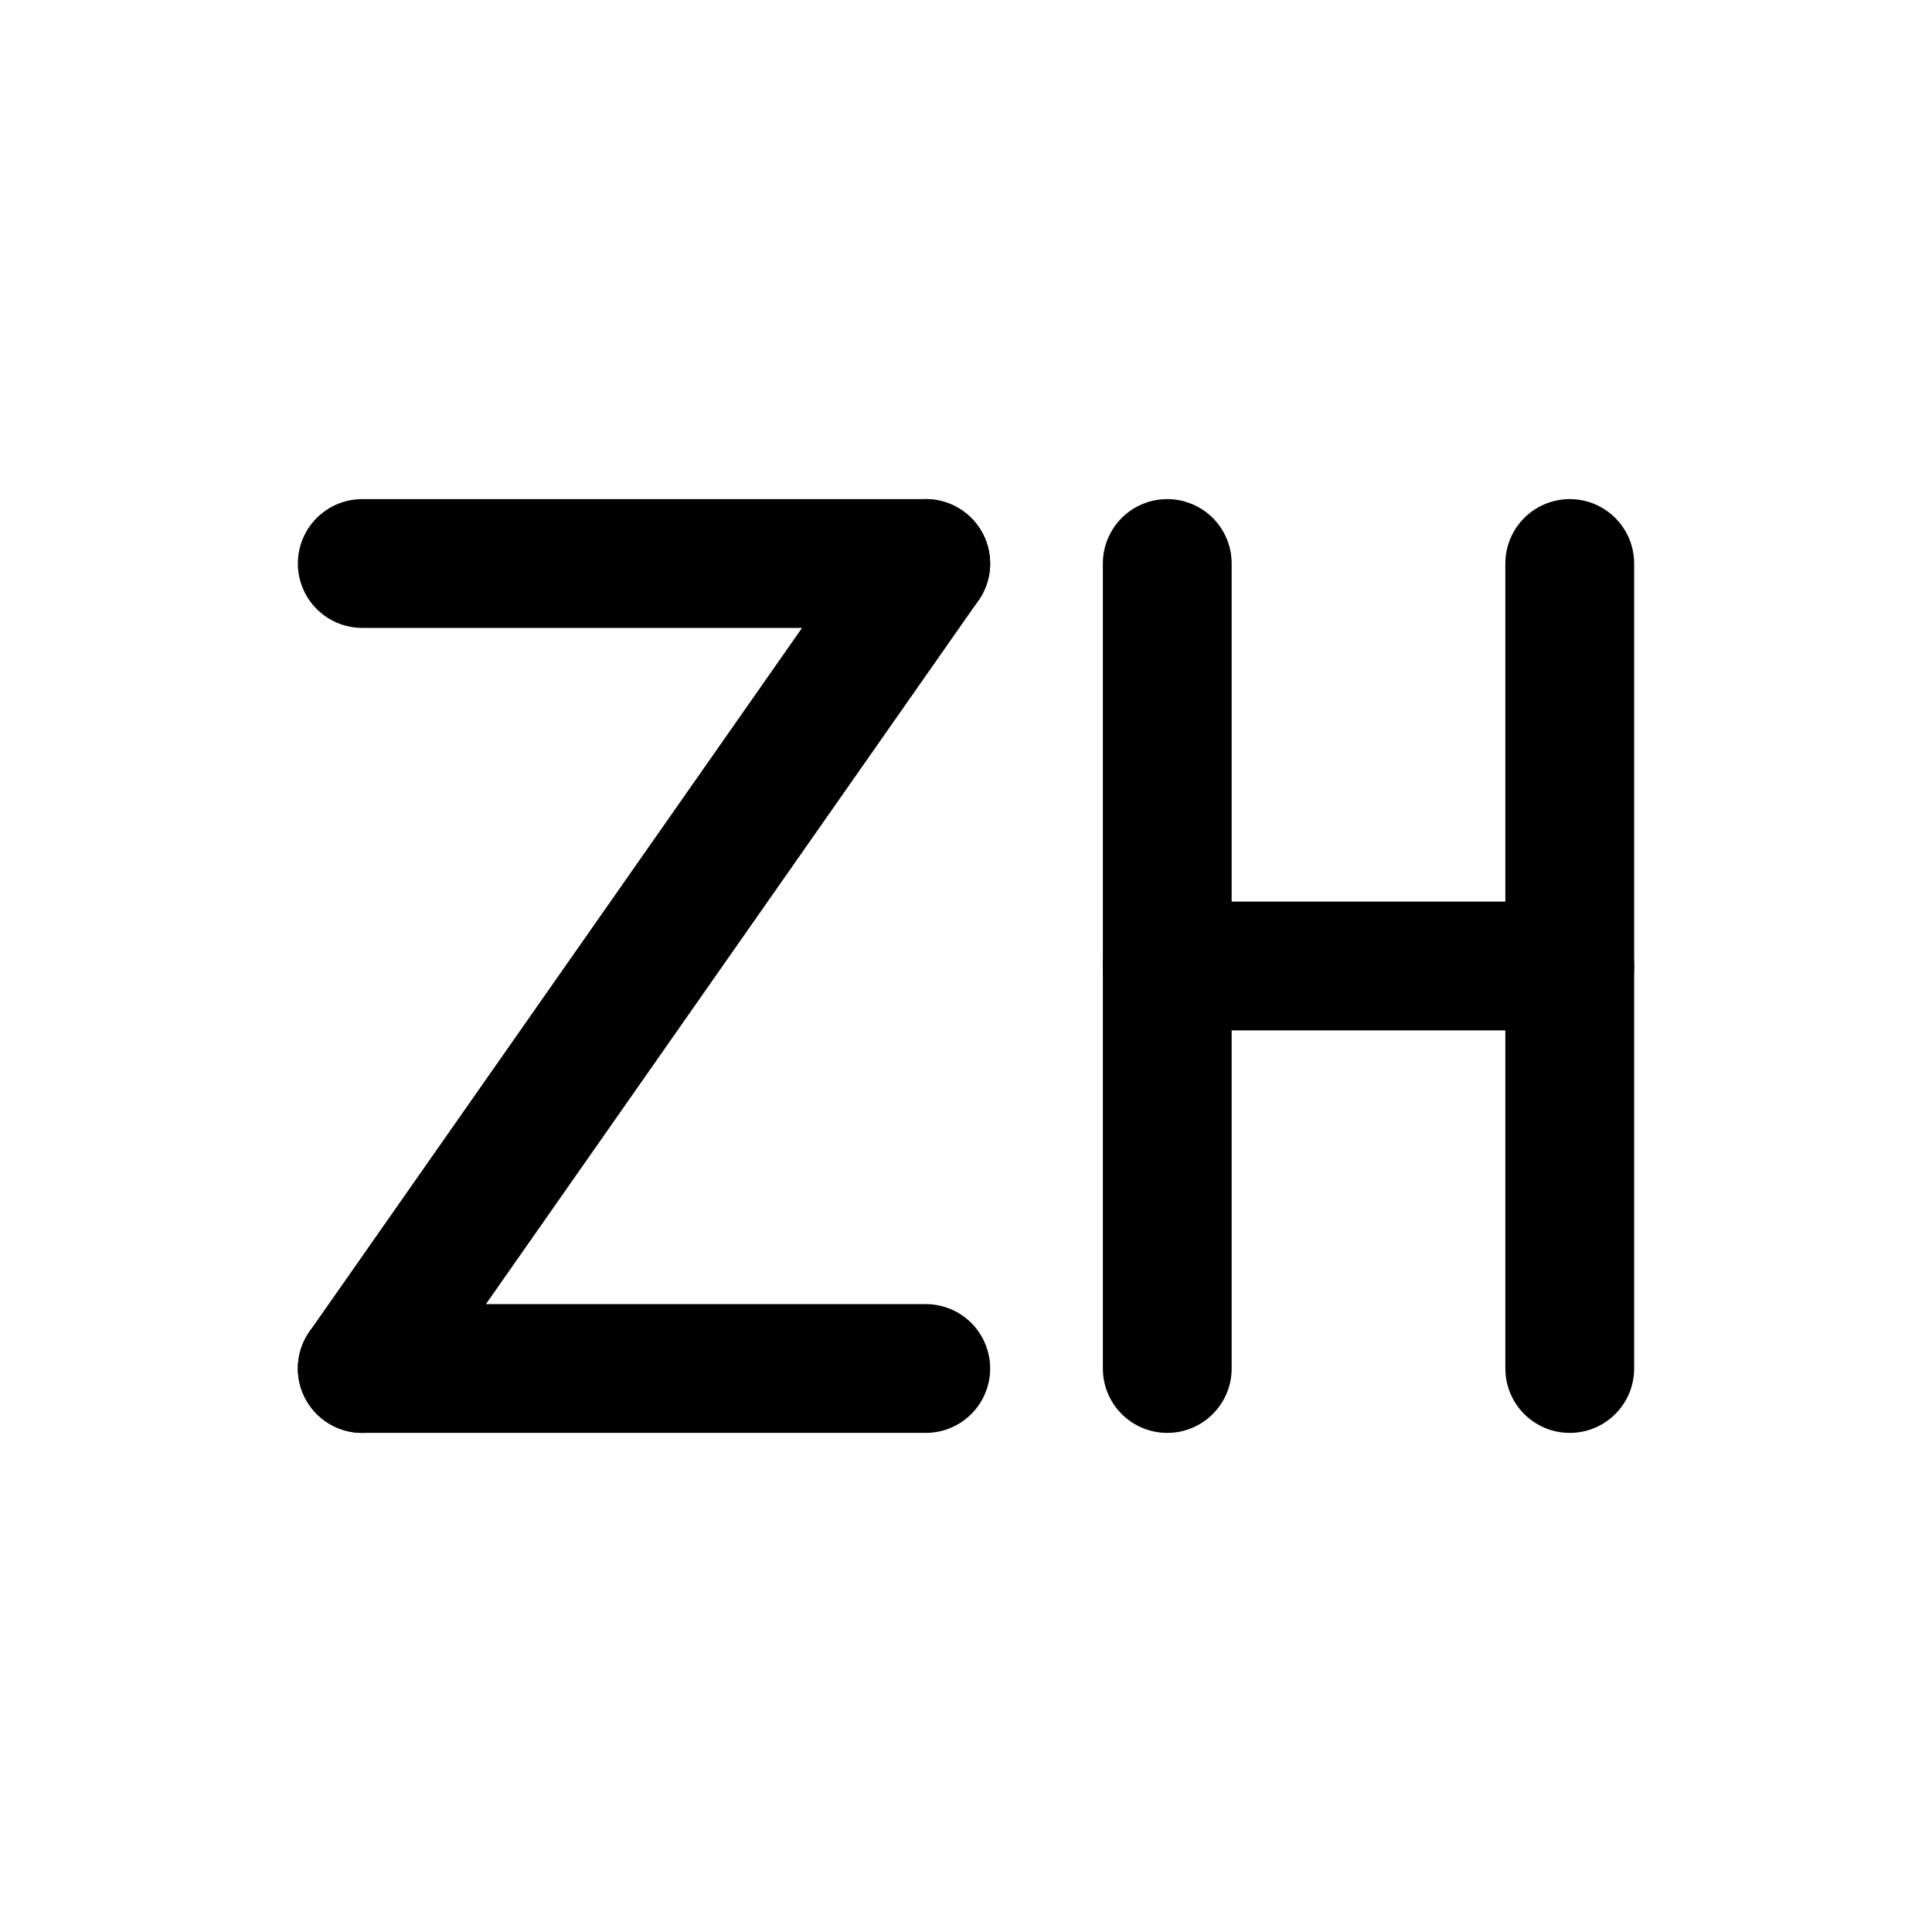
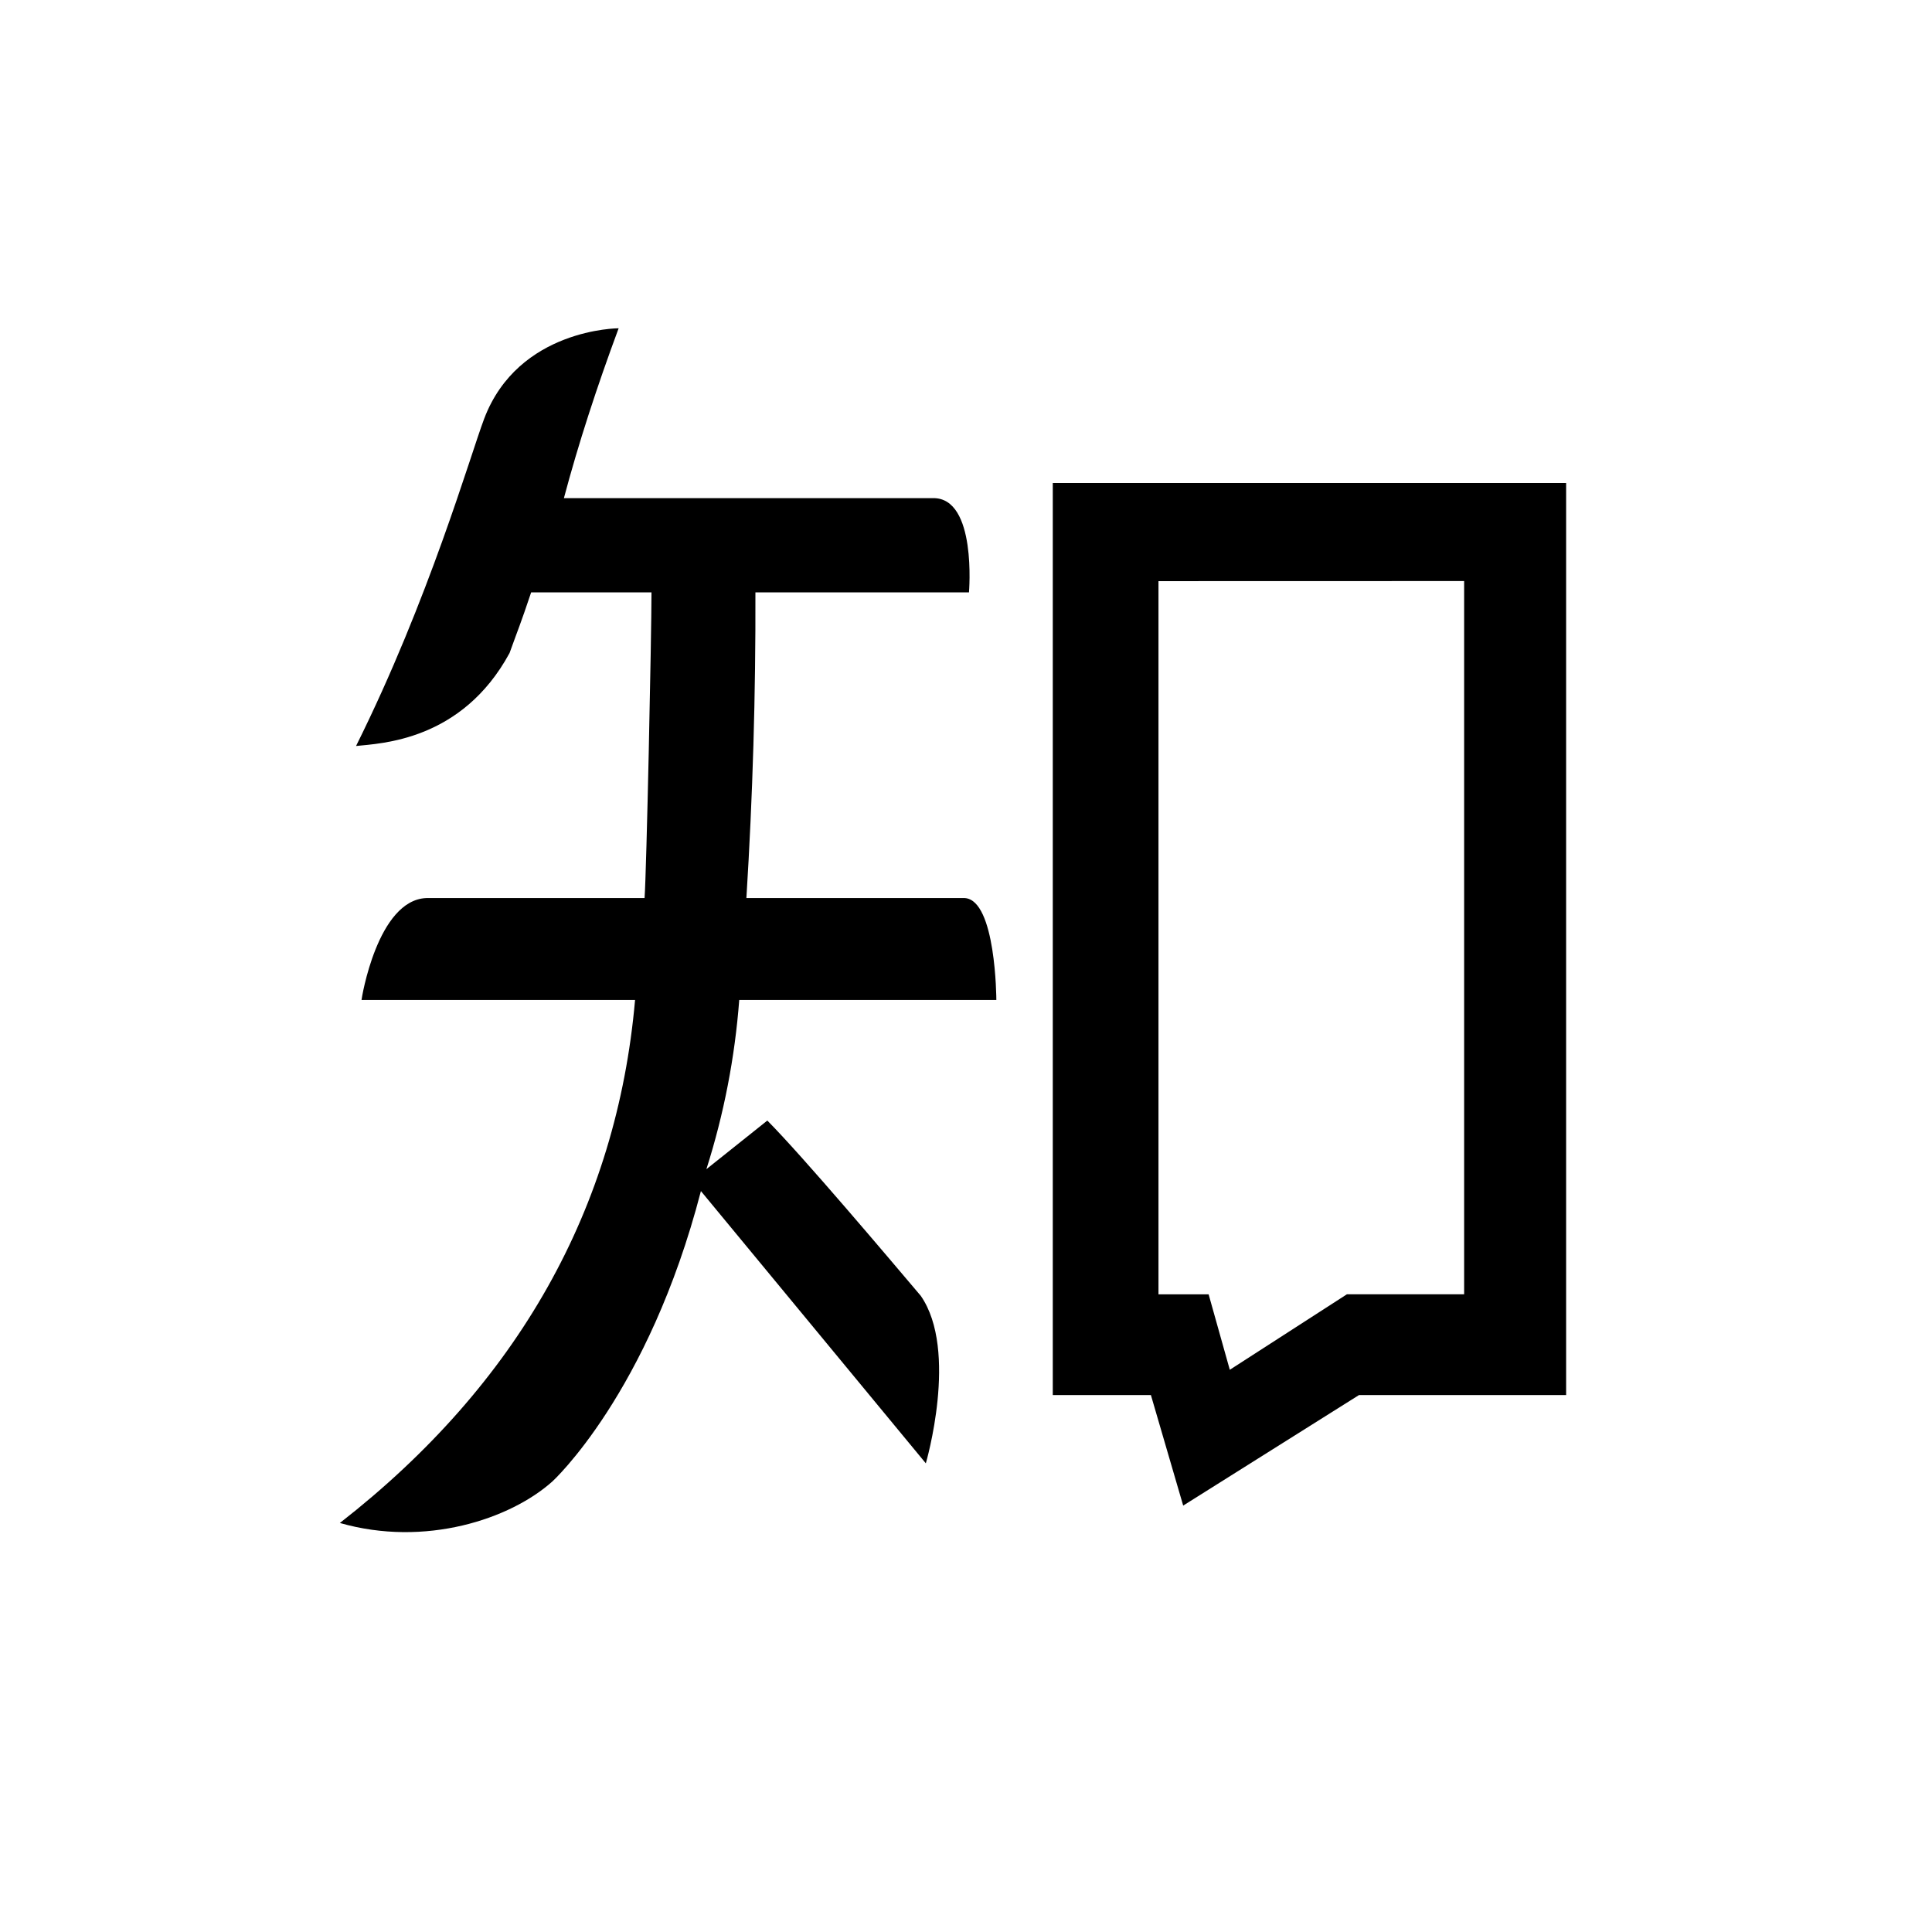
- <svg xmlns="http://www.w3.org/2000/svg" class="icon icon-tabler icon-tabler-brand-zhihu" width="24" height="24" viewBox="0 0 24 24" stroke="currentColor" fill="none" stroke-width="1.6" stroke-linecap="round" stroke-linejoin="round">
-   <path stroke="none" d="M0 0h24v24H0z" fill="none" />
-   <path d="M4.5 7h7" />
-   <path d="M11.5 7l-7 10" />
-   <path d="M4.5 17h7" />
-   <path d="M14.5 7v10" />
-   <path d="M19.5 7v10" />
-   <path d="M14.5 12h5" />
+ <svg xmlns="http://www.w3.org/2000/svg" viewBox="0 0 24 24" class="icon icon-brand-zhihu">
+   <path fill="currentColor" d="     M7.685 4.078     c-.271.73-.5 1.434-.68 2.11     h4.587     c.545-.006.445 1.168.445 1.171     H9.384     a58.104 58.104 0 0 1 -.112 3.797     h2.712     c.388.023.393 1.251.393 1.266     H9.183     a9.223 9.223 0 0 1 -.408 2.102     l.757-.604     c.452.456 1.512 1.712 1.906 2.177     c.473.681.063 2.081.063 2.081     l-2.794-3.382     c-.653 2.518-1.845 3.607-1.845 3.607     c-.523.468-1.58.82-2.64.516     c2.218-1.73 3.44-3.917 3.667-6.497     H4.491     c0-.015.197-1.243.806-1.266     h2.71     c.024-.32.086-3.254.086-3.797     H6.598     c-.136.406-.158.447-.268.753     c-.594 1.095-1.603 1.122-1.907 1.155     c.906-1.821 1.416-3.6 1.591-4.064     c.425-1.124 1.671-1.125 1.671-1.125     z      M13.078 6     h6.377     v11.33     h-2.573     l-2.184 1.373     -.401-1.373     h-1.219     z      M14.391 7.219     v8.86     h.623     l.263.937     1.455-.938     h1.456     v-8.86     z   " />
</svg>
